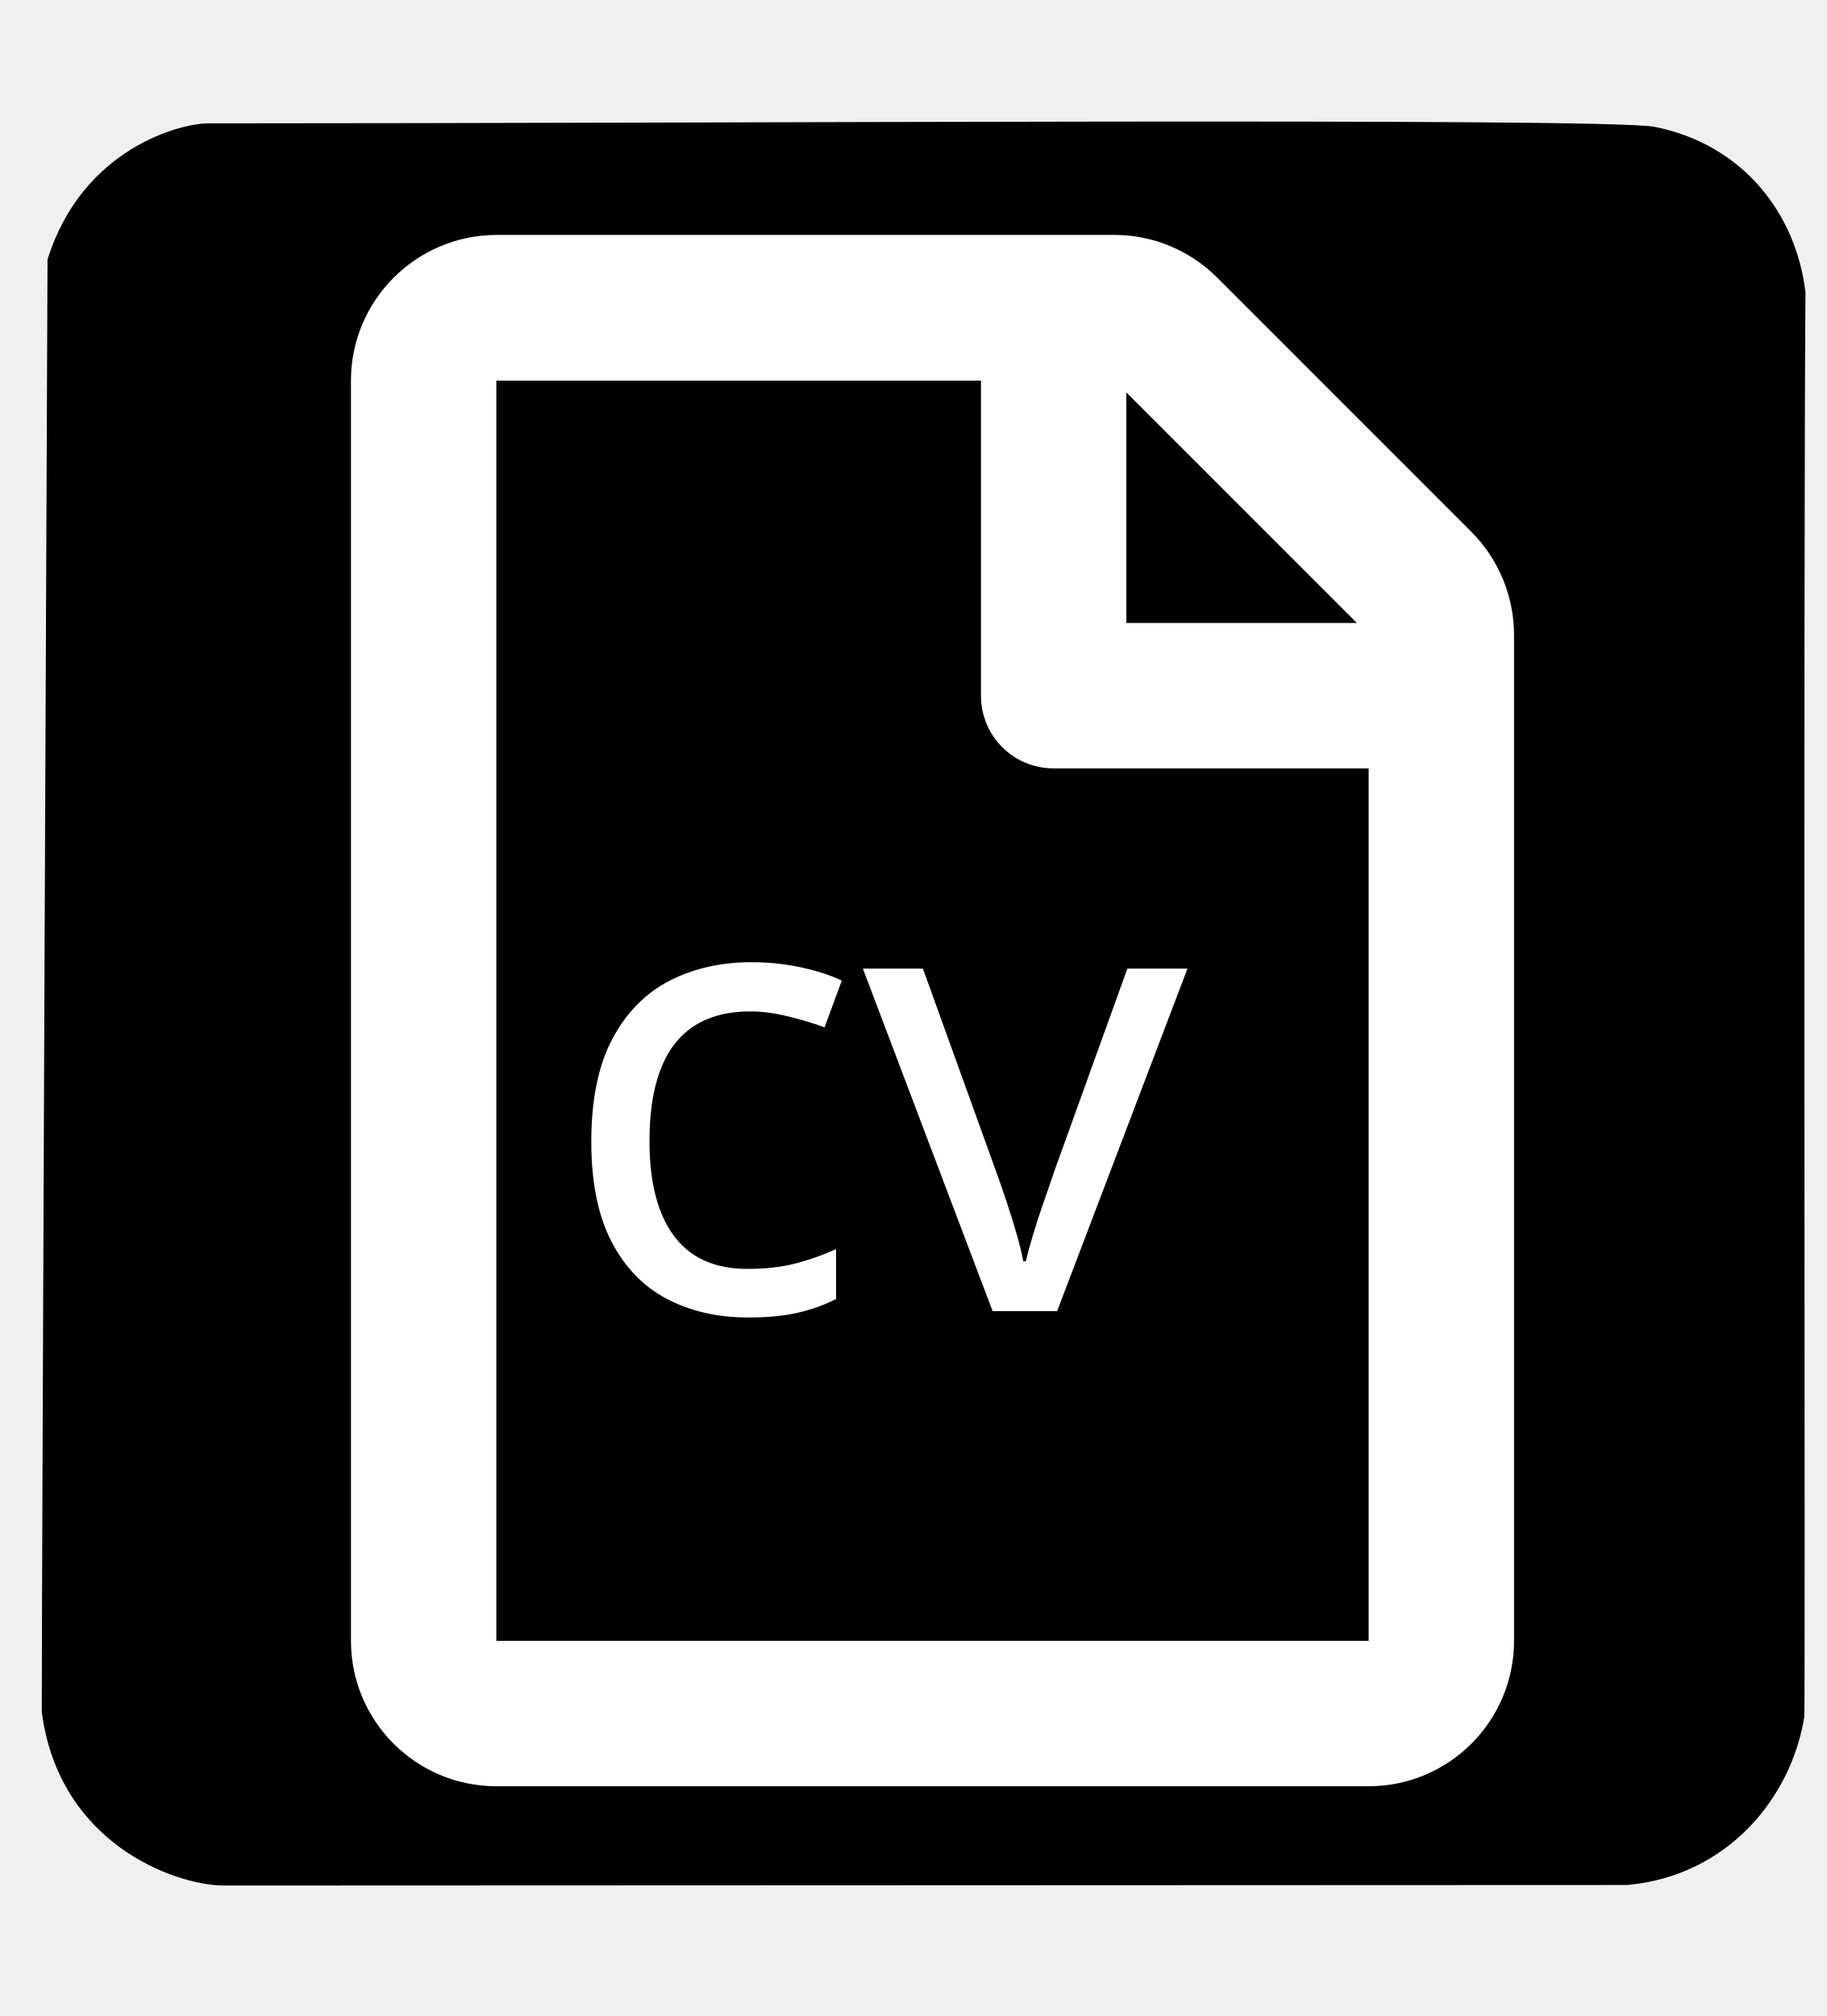
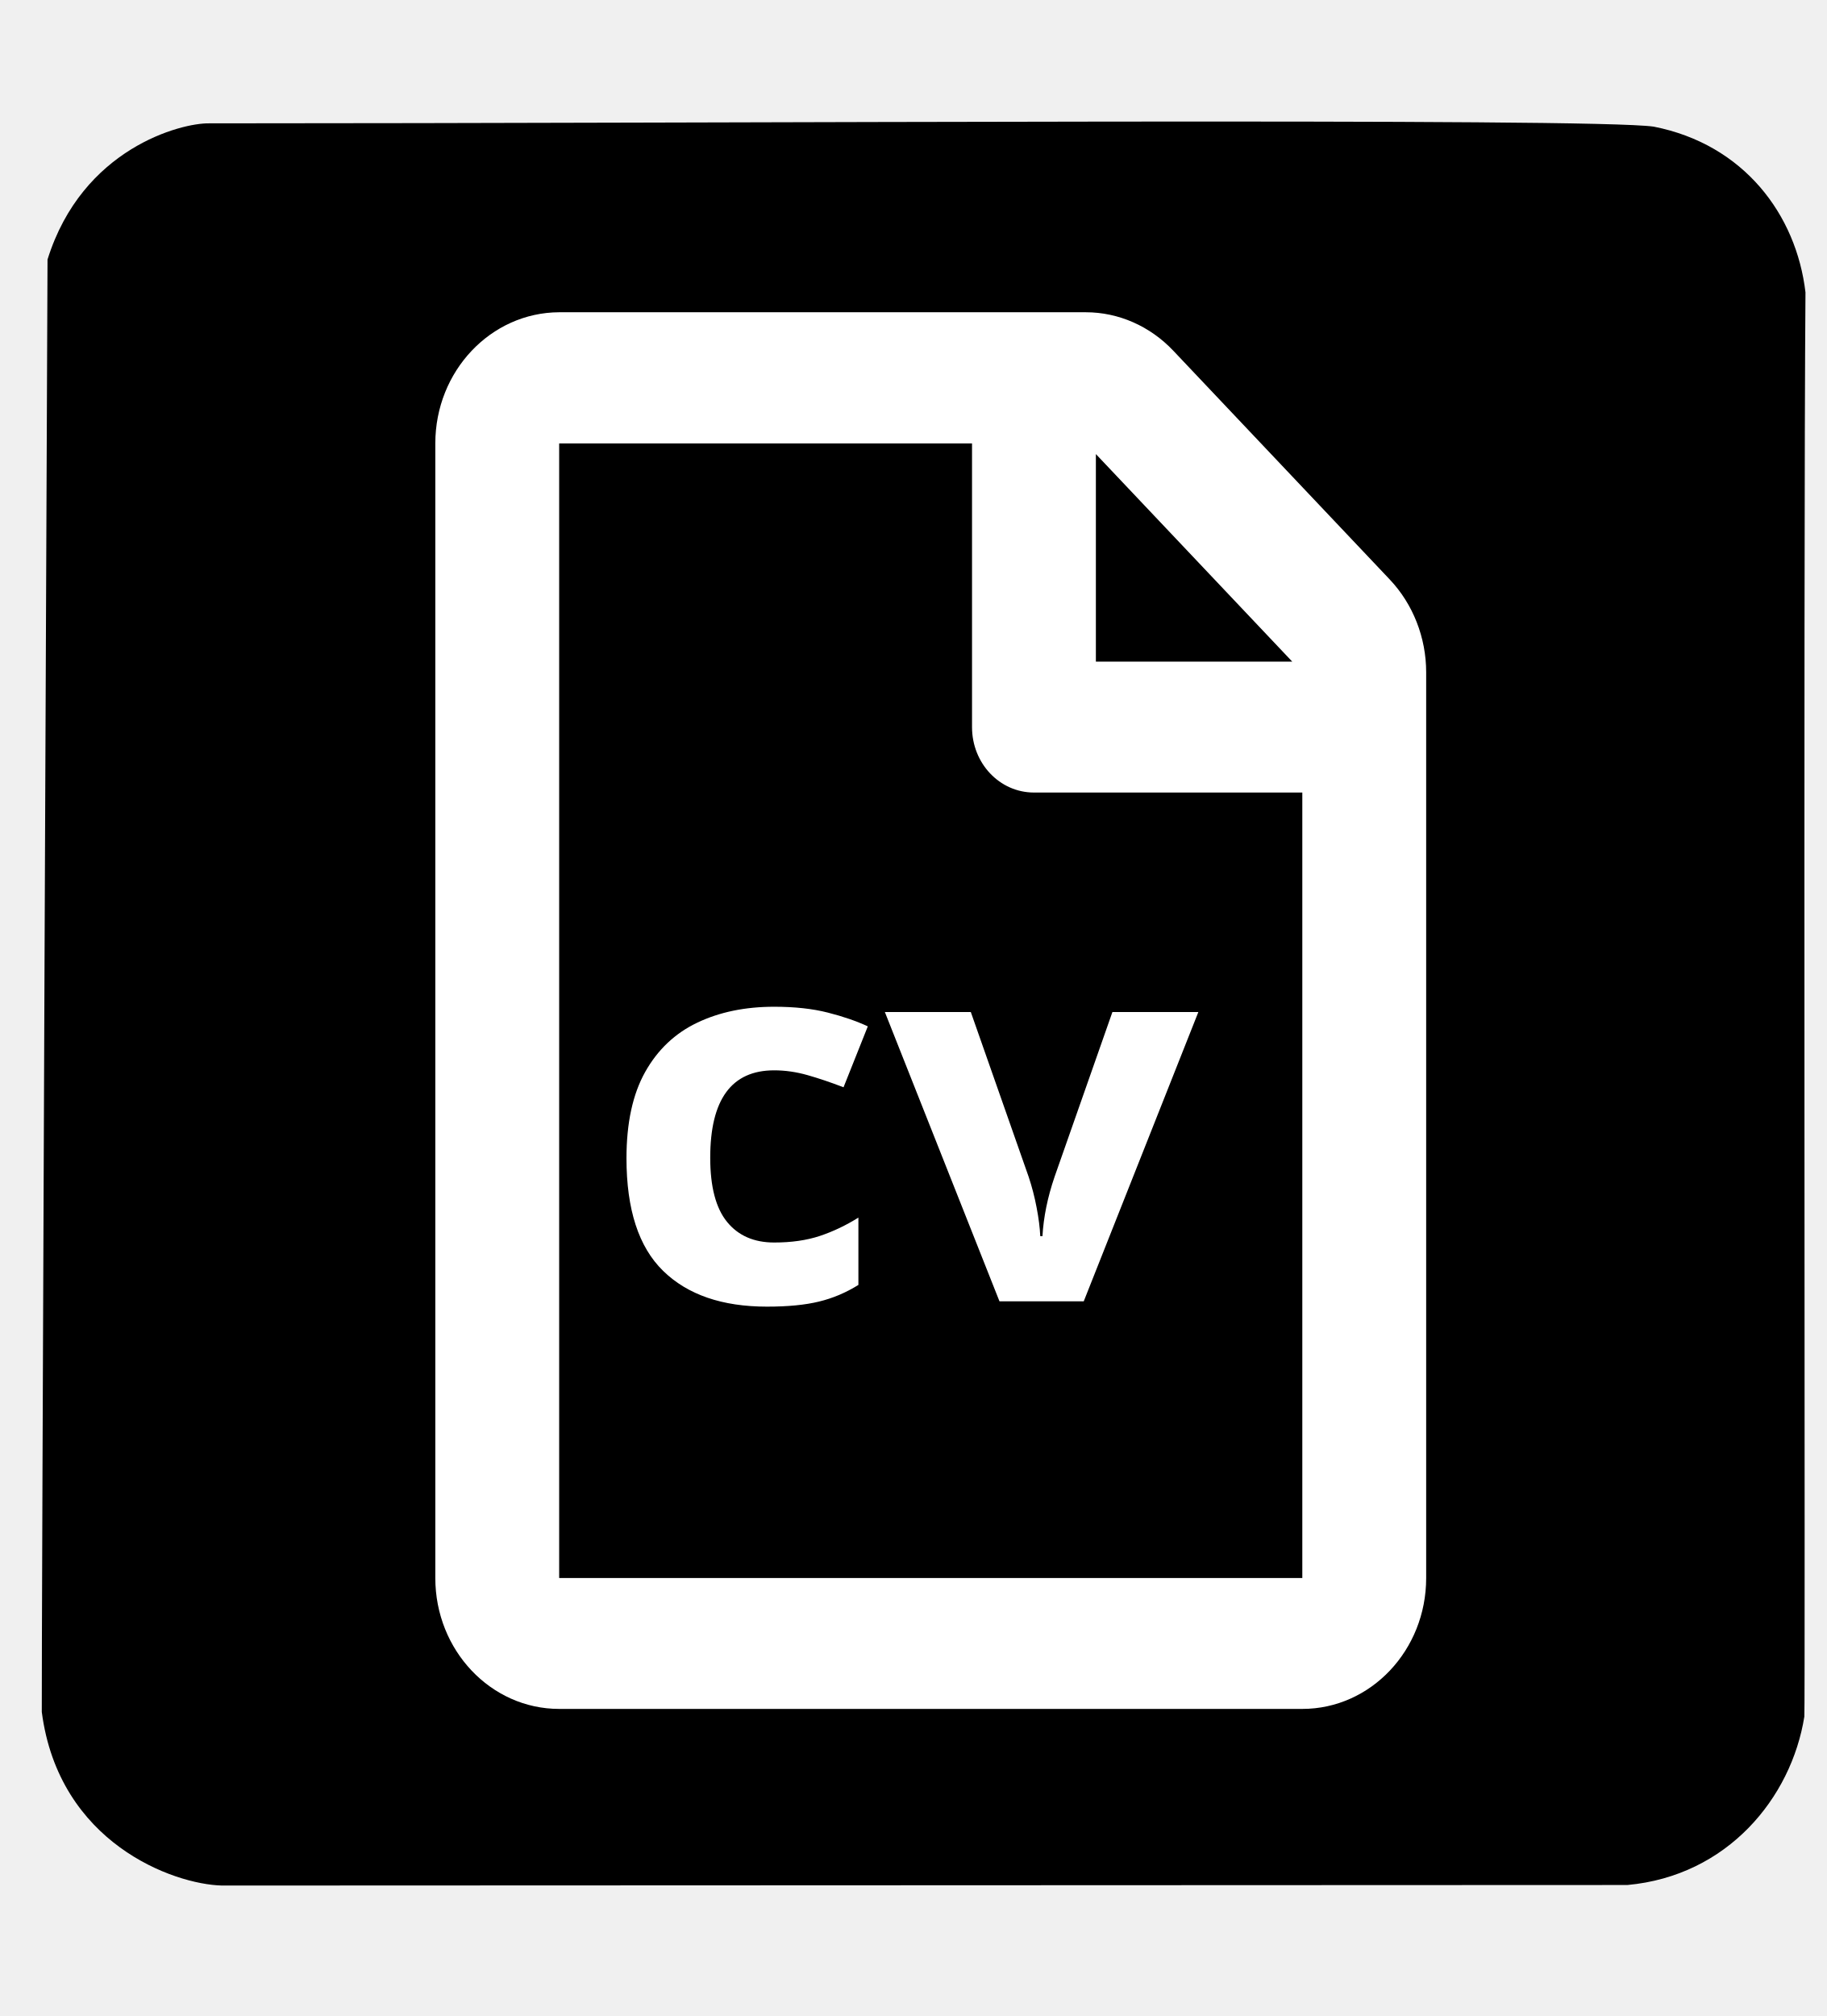
<svg xmlns="http://www.w3.org/2000/svg" aria-hidden="true" focusable="false" data-prefix="fab" data-icon="researchgate" class="svg-inline--fa fa-researchgate fa-w-14" role="img" viewBox="0 0 464 512" version="1.1" id="svg4" width="464" height="512">
  <defs id="defs8" />
  <path fill="currentColor" d="m 12.071,65.912 c 0,0 -1.56,359.211 -1.456,368.874 4.331,33.282 33.385,43.77 45.763,44.082 l 356.987,-0.137 c 25.405,-2.306 41.648,-22.082 44.956,-42.764 0.254,-1.587 -0.271,-291.222 0.289,-361.715 C 456.287,54.491 442.94,36.659 420.071,32.166 404.744,29.862 186.824,31.327 53.049,31.327 46.087,31.231 20.912,37.58 12.071,65.912 Z" id="path2" style="stroke-width:0.999" />
-   <path fill="currentColor" d="M 373.733,135.059 309.184,70.51 C 302.26,63.586 292.873,59.662 283.103,59.662 H 126.077 C 105.689,59.739 89.147,76.28 89.147,96.668 V 416.721 c 0,20.388 16.541,36.929 36.929,36.929 h 221.575 c 20.388,0 36.929,-16.541 36.929,-36.929 v -255.504 c 0,-9.771 -3.924,-19.234 -10.848,-26.158 z m -29.082,23.158 H 286.103 V 99.668 Z M 126.077,416.721 V 96.668 h 123.097 v 80.013 c 0,10.232 8.232,18.465 18.465,18.465 h 80.013 v 221.575 z" id="path2-1" style="fill:#ffffff;stroke-width:0.769" />
-   <text xml:space="preserve" style="font-style:normal;font-variant:normal;font-weight:normal;font-stretch:normal;font-size:162.304px;line-height:1.25;font-family:'Arial Rounded MT Bold';-inkscape-font-specification:'Arial Rounded MT Bold, ';stroke-width:4.058" x="141.274" y="332.977" id="text841">
-     <tspan id="tspan839" x="141.274" y="332.977" style="font-style:normal;font-variant:normal;font-weight:normal;font-stretch:normal;font-family:'Arial Rounded MT Bold';-inkscape-font-specification:'Arial Rounded MT Bold, ';fill:#ffffff;stroke-width:4.058">cv</tspan>
+   <path fill="currentColor" d="M 353.02,147.182 298.029,89.069 c -5.899,-6.234 -13.895,-9.766 -22.219,-9.766 H 142.035 c -17.369,0.069 -31.461,14.961 -31.461,33.317 v 288.143 c 0,18.355 14.092,33.247 31.461,33.247 h 188.766 c 17.369,0 31.461,-14.892 31.461,-33.247 V 170.733 c 0,-8.797 -3.343,-17.316 -9.242,-23.55 z m -24.776,20.849 h -49.879 v -52.711 z m -186.21,232.731 V 112.619 h 104.87 v 72.036 c 0,9.212 7.013,16.624 15.731,16.624 h 68.166 v 199.484 z" id="path2-1" style="fill:#ffffff;stroke-width:0.674" />
+   <text xml:space="preserve" style="font-style:normal;font-variant:normal;font-weight:normal;font-stretch:normal;font-size:137.225px;line-height:1.25;font-family:'Arial Rounded MT Bold';-inkscape-font-specification:'Arial Rounded MT Bold, ';stroke-width:3.431" x="149.867" y="337.043" id="text841" transform="scale(1.01982,0.9805652)">
+     <tspan id="tspan839" x="149.867" y="337.043" style="font-style:normal;font-variant:normal;font-weight:600;font-stretch:normal;font-family:Montserrat;-inkscape-font-specification:'Montserrat Semi-Bold';fill:#ffffff;stroke-width:3.431">cv</tspan>
  </text>
</svg>
